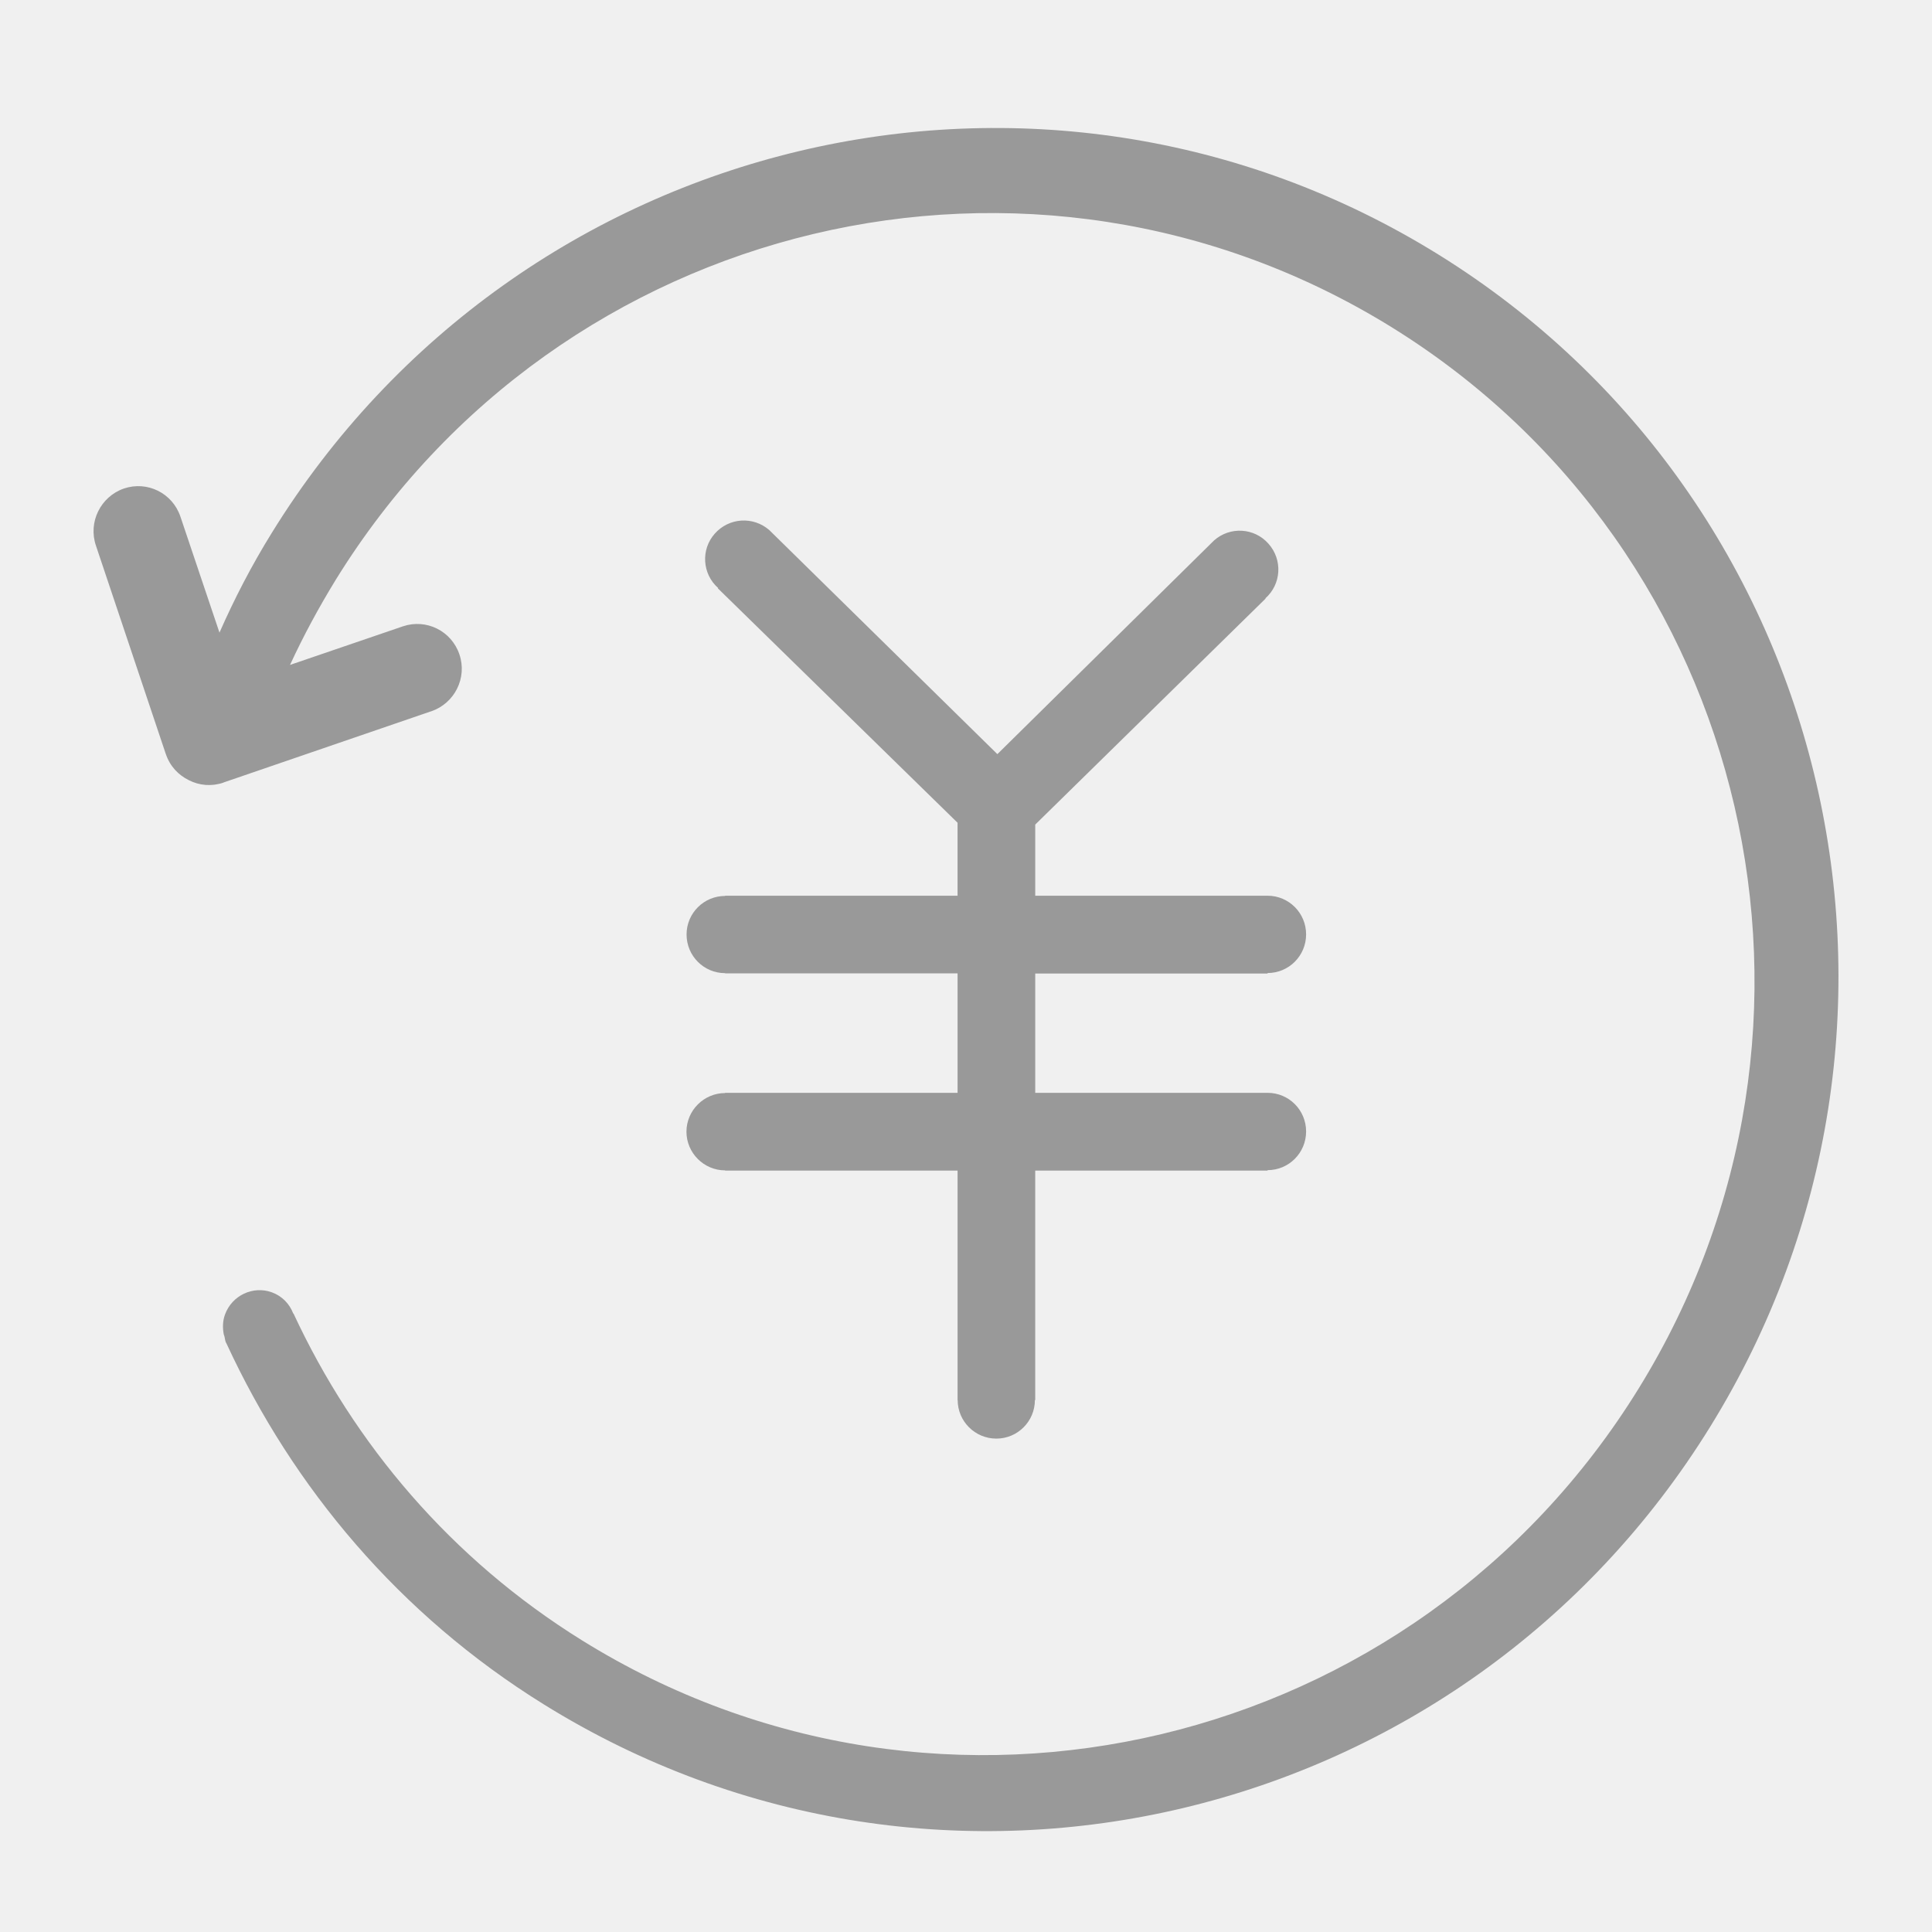
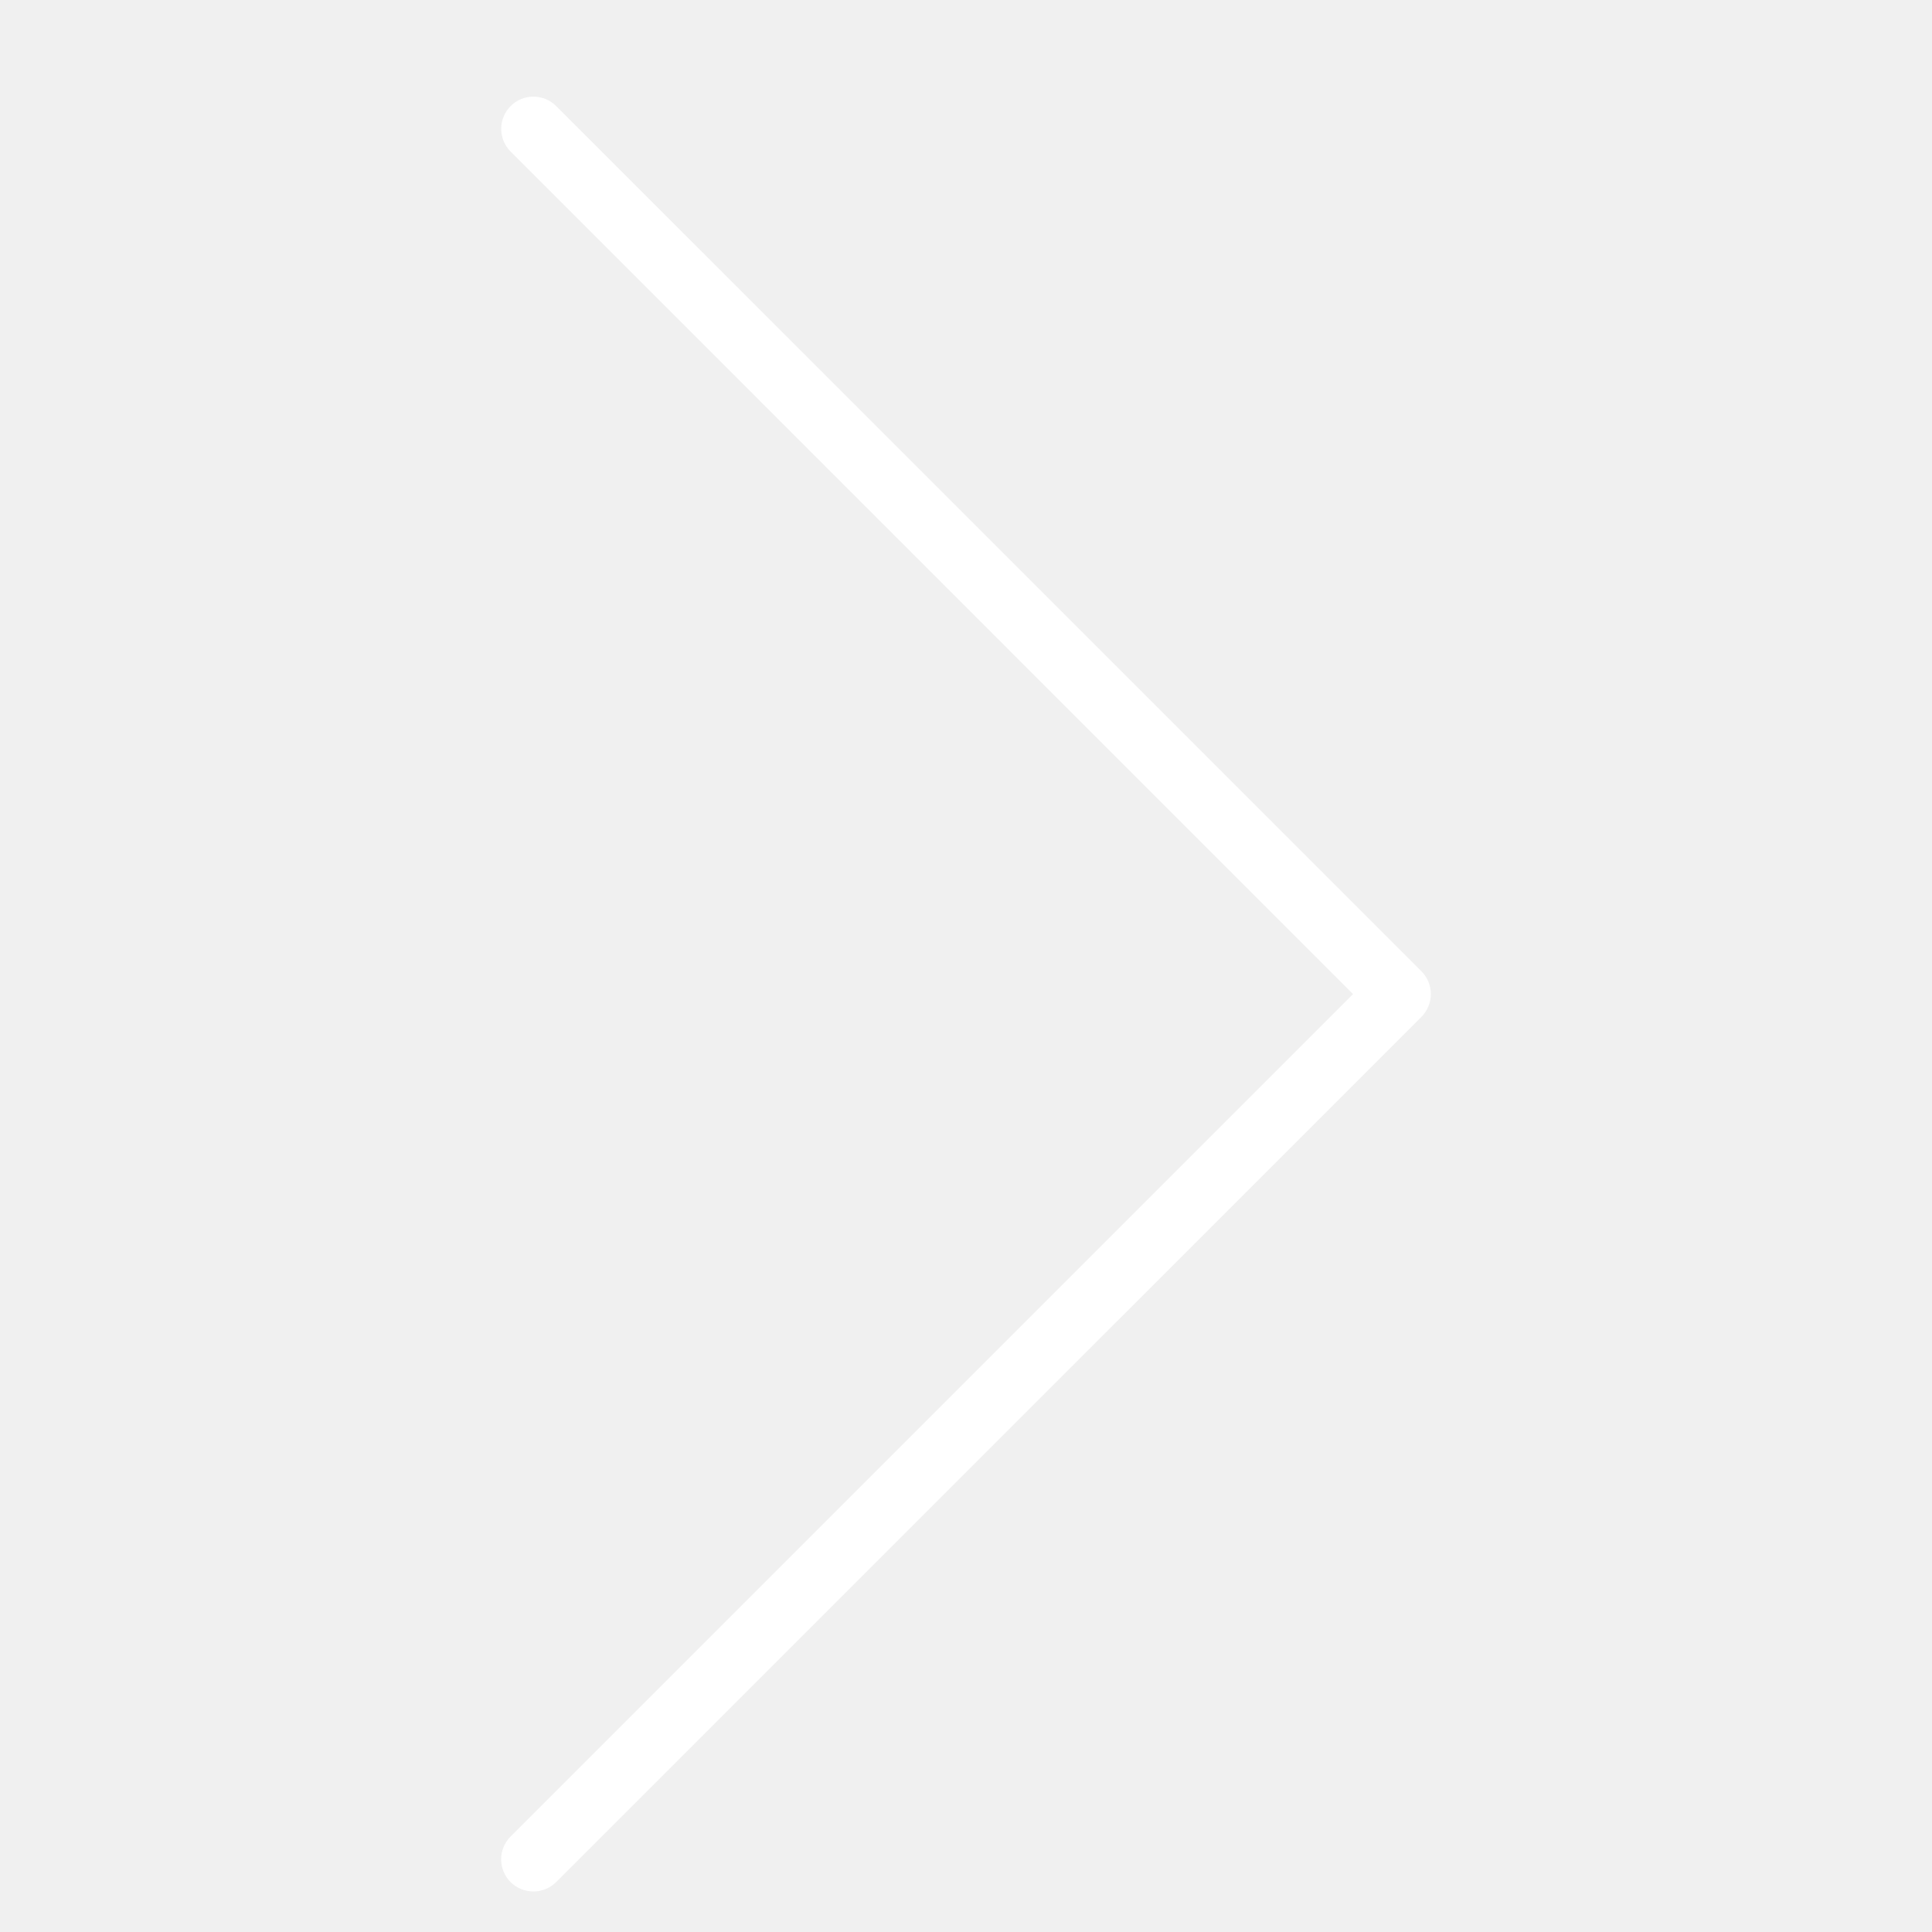
- <svg xmlns="http://www.w3.org/2000/svg" t="1494988030014" class="icon" style="" viewBox="0 0 1024 1024" version="1.1" p-id="5543" width="24" height="24">
+ <svg xmlns="http://www.w3.org/2000/svg" t="1493289309071" class="icon" style="" viewBox="0 0 1024 1024" version="1.1" p-id="20064" width="32" height="32">
  <defs>
    <style type="text/css" />
  </defs>
-   <path d="M762.524 134.992C551.913 4.239 275.118 70.256 144.05 282.433c-10.664 17.214-19.822 34.915-27.722 52.874l-20.71-61.507c-4.197-12.463-17.579-19.082-29.987-14.859-12.315 4.316-19.032 17.793-14.773 30.28l37.014 110.41c0 0 0.093 0.098 0.073 0.156 2.158 6.349 6.608 11.01 12.208 13.759 5.461 2.767 11.887 3.422 18.242 1.268l0.02-0.057 110.026-37.735c0.114 0.041 0.114 0.041 0.134-0.015 12.428-4.279 19.145-17.752 14.923-30.161-4.197-12.463-17.578-19.081-29.985-14.863l-59.791 20.432c7.077-15.347 15.201-30.381 24.28-45.196C296.709 115.128 547.363 55.323 738.073 173.723 928.706 292.158 987.158 543.87 868.526 735.923 749.936 928.05 499.146 987.875 308.514 869.438c-69.516-43.165-120.828-104.157-152.953-173.251l-0.133 0.016c-1.92-5.034-5.826-9.241-11.315-11.238-9.996-3.638-21.165 1.613-24.867 11.784-1.27 3.488-1.288 7.105-0.649 10.507 0.634 1.46 0.522 2.65 1.042 4.067 0.142 0.313 0.311 0.568 0.456 0.878 35.274 76.256 91.414 143.545 168.062 191.112 210.57 130.873 487.441 64.815 618.451-147.383C1037.597 543.789 973.11 265.806 762.524 134.992z" p-id="5544" fill="#999999" />
-   <path d="M384.326 579.219l0 0.12c-11.252 0-20.492 9.243-20.492 20.492 0 11.252 9.242 20.492 20.492 20.492l0 0.121 123.203 0 0 121.619 0.059 0c0 11.252 9.182 20.432 20.492 20.432 11.312 0 20.432-9.181 20.432-20.432l0.181 0L548.693 620.446l123.137 0 0-0.241c11.311 0 20.433-9.182 20.433-20.493 0-11.372-9.122-20.492-20.433-20.492L548.694 579.219l0-63.241 123.137 0 0-0.246c11.311 0 20.433-9.182 20.433-20.492 0-11.312-9.122-20.492-20.433-20.492L548.694 474.748l0-37.701 122.107-119.798-0.125-0.12c8.453-7.479 9.247-20.432 1.642-28.945-7.479-8.514-20.432-9.242-28.886-1.703L528.628 399.707 407.797 281.01c-8.514-7.483-21.403-6.691-28.941 1.823-7.483 8.393-6.69 21.342 1.762 28.822l-0.125 0.185 127.034 124.232 0 38.675L384.326 474.747l0 0.12c-11.252 0-20.432 9.122-20.432 20.433 0 11.372 9.181 20.493 20.432 20.493l0 0.12 123.203 0 0 63.307L384.326 579.219z" p-id="5545" fill="#999999" />
+   <path d="M282.692 1002.53c-4.369 0-8.738-1.673-12.083-4.983-6.656-6.656-6.656-17.476 0-24.132l446.532-446.532L270.643 80.35c-6.656-6.656-6.656-17.476 0-24.132s17.476-6.656 24.132 0l458.615 458.581c3.209 3.209 4.983 7.543 4.983 12.083s-1.809 8.875-4.983 12.083L294.775 997.547C291.43 1000.858 287.061 1002.53 282.692 1002.53z" p-id="20065" fill="#ffffff" />
</svg>
